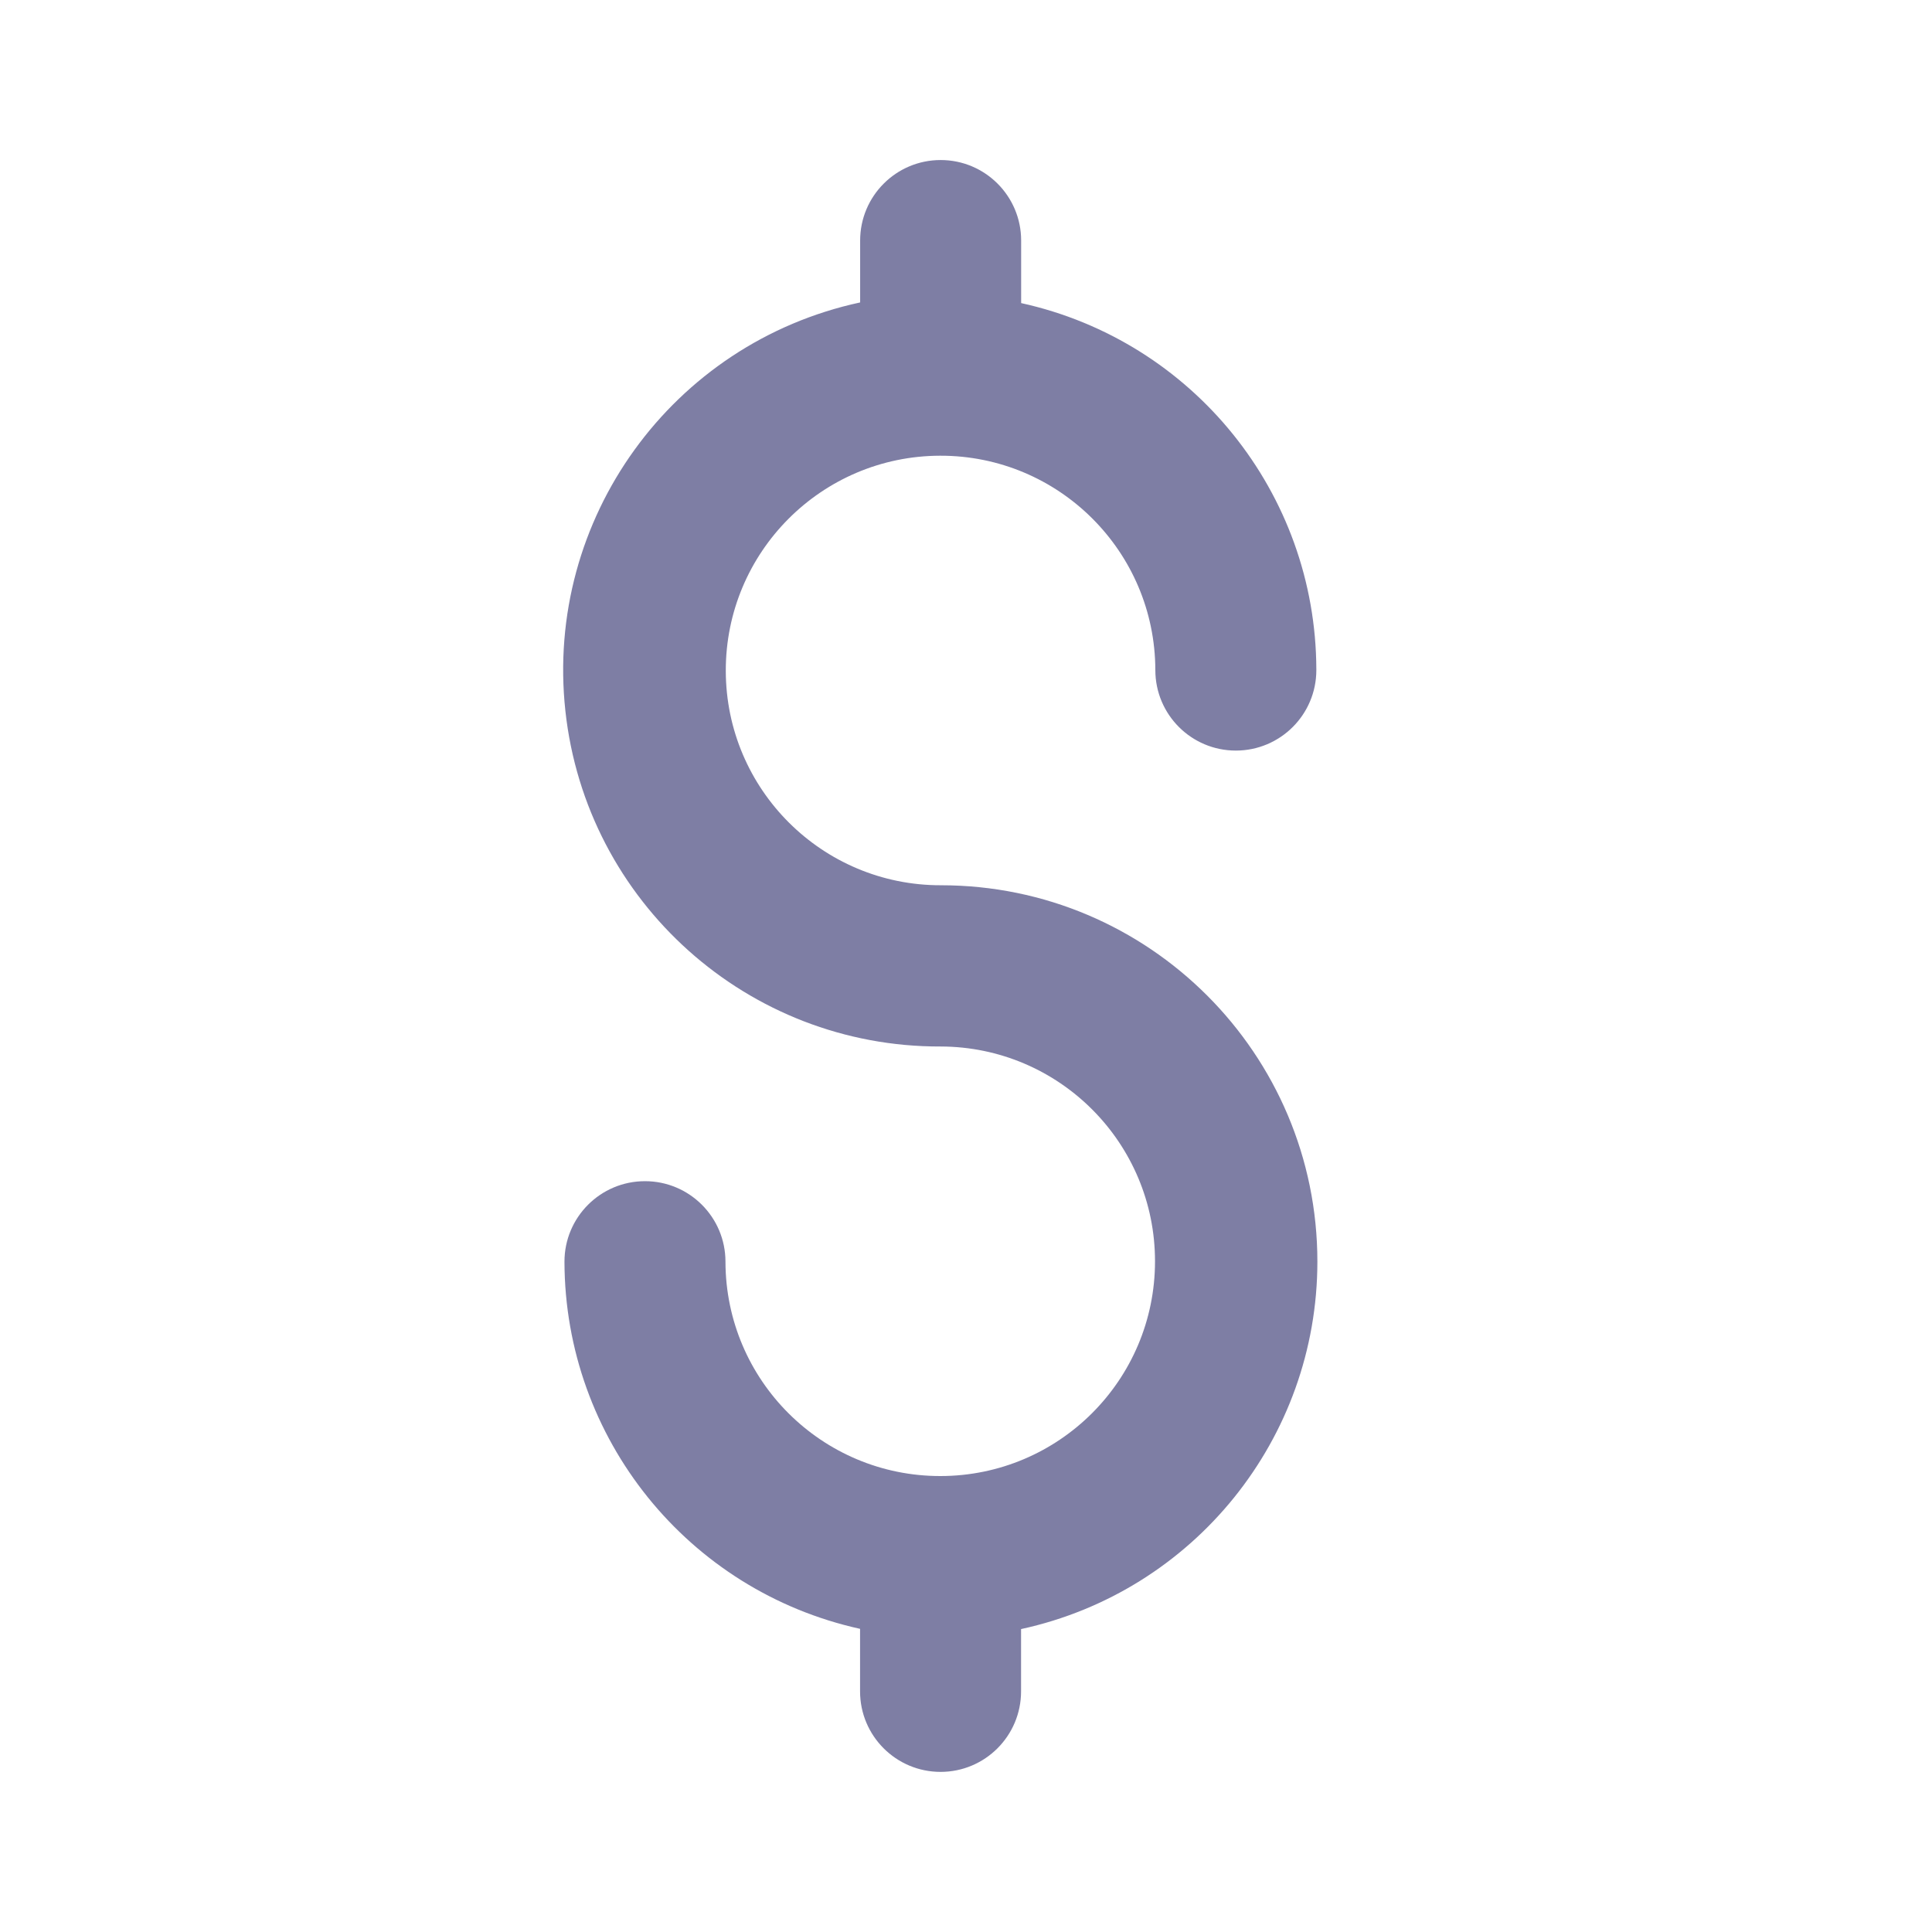
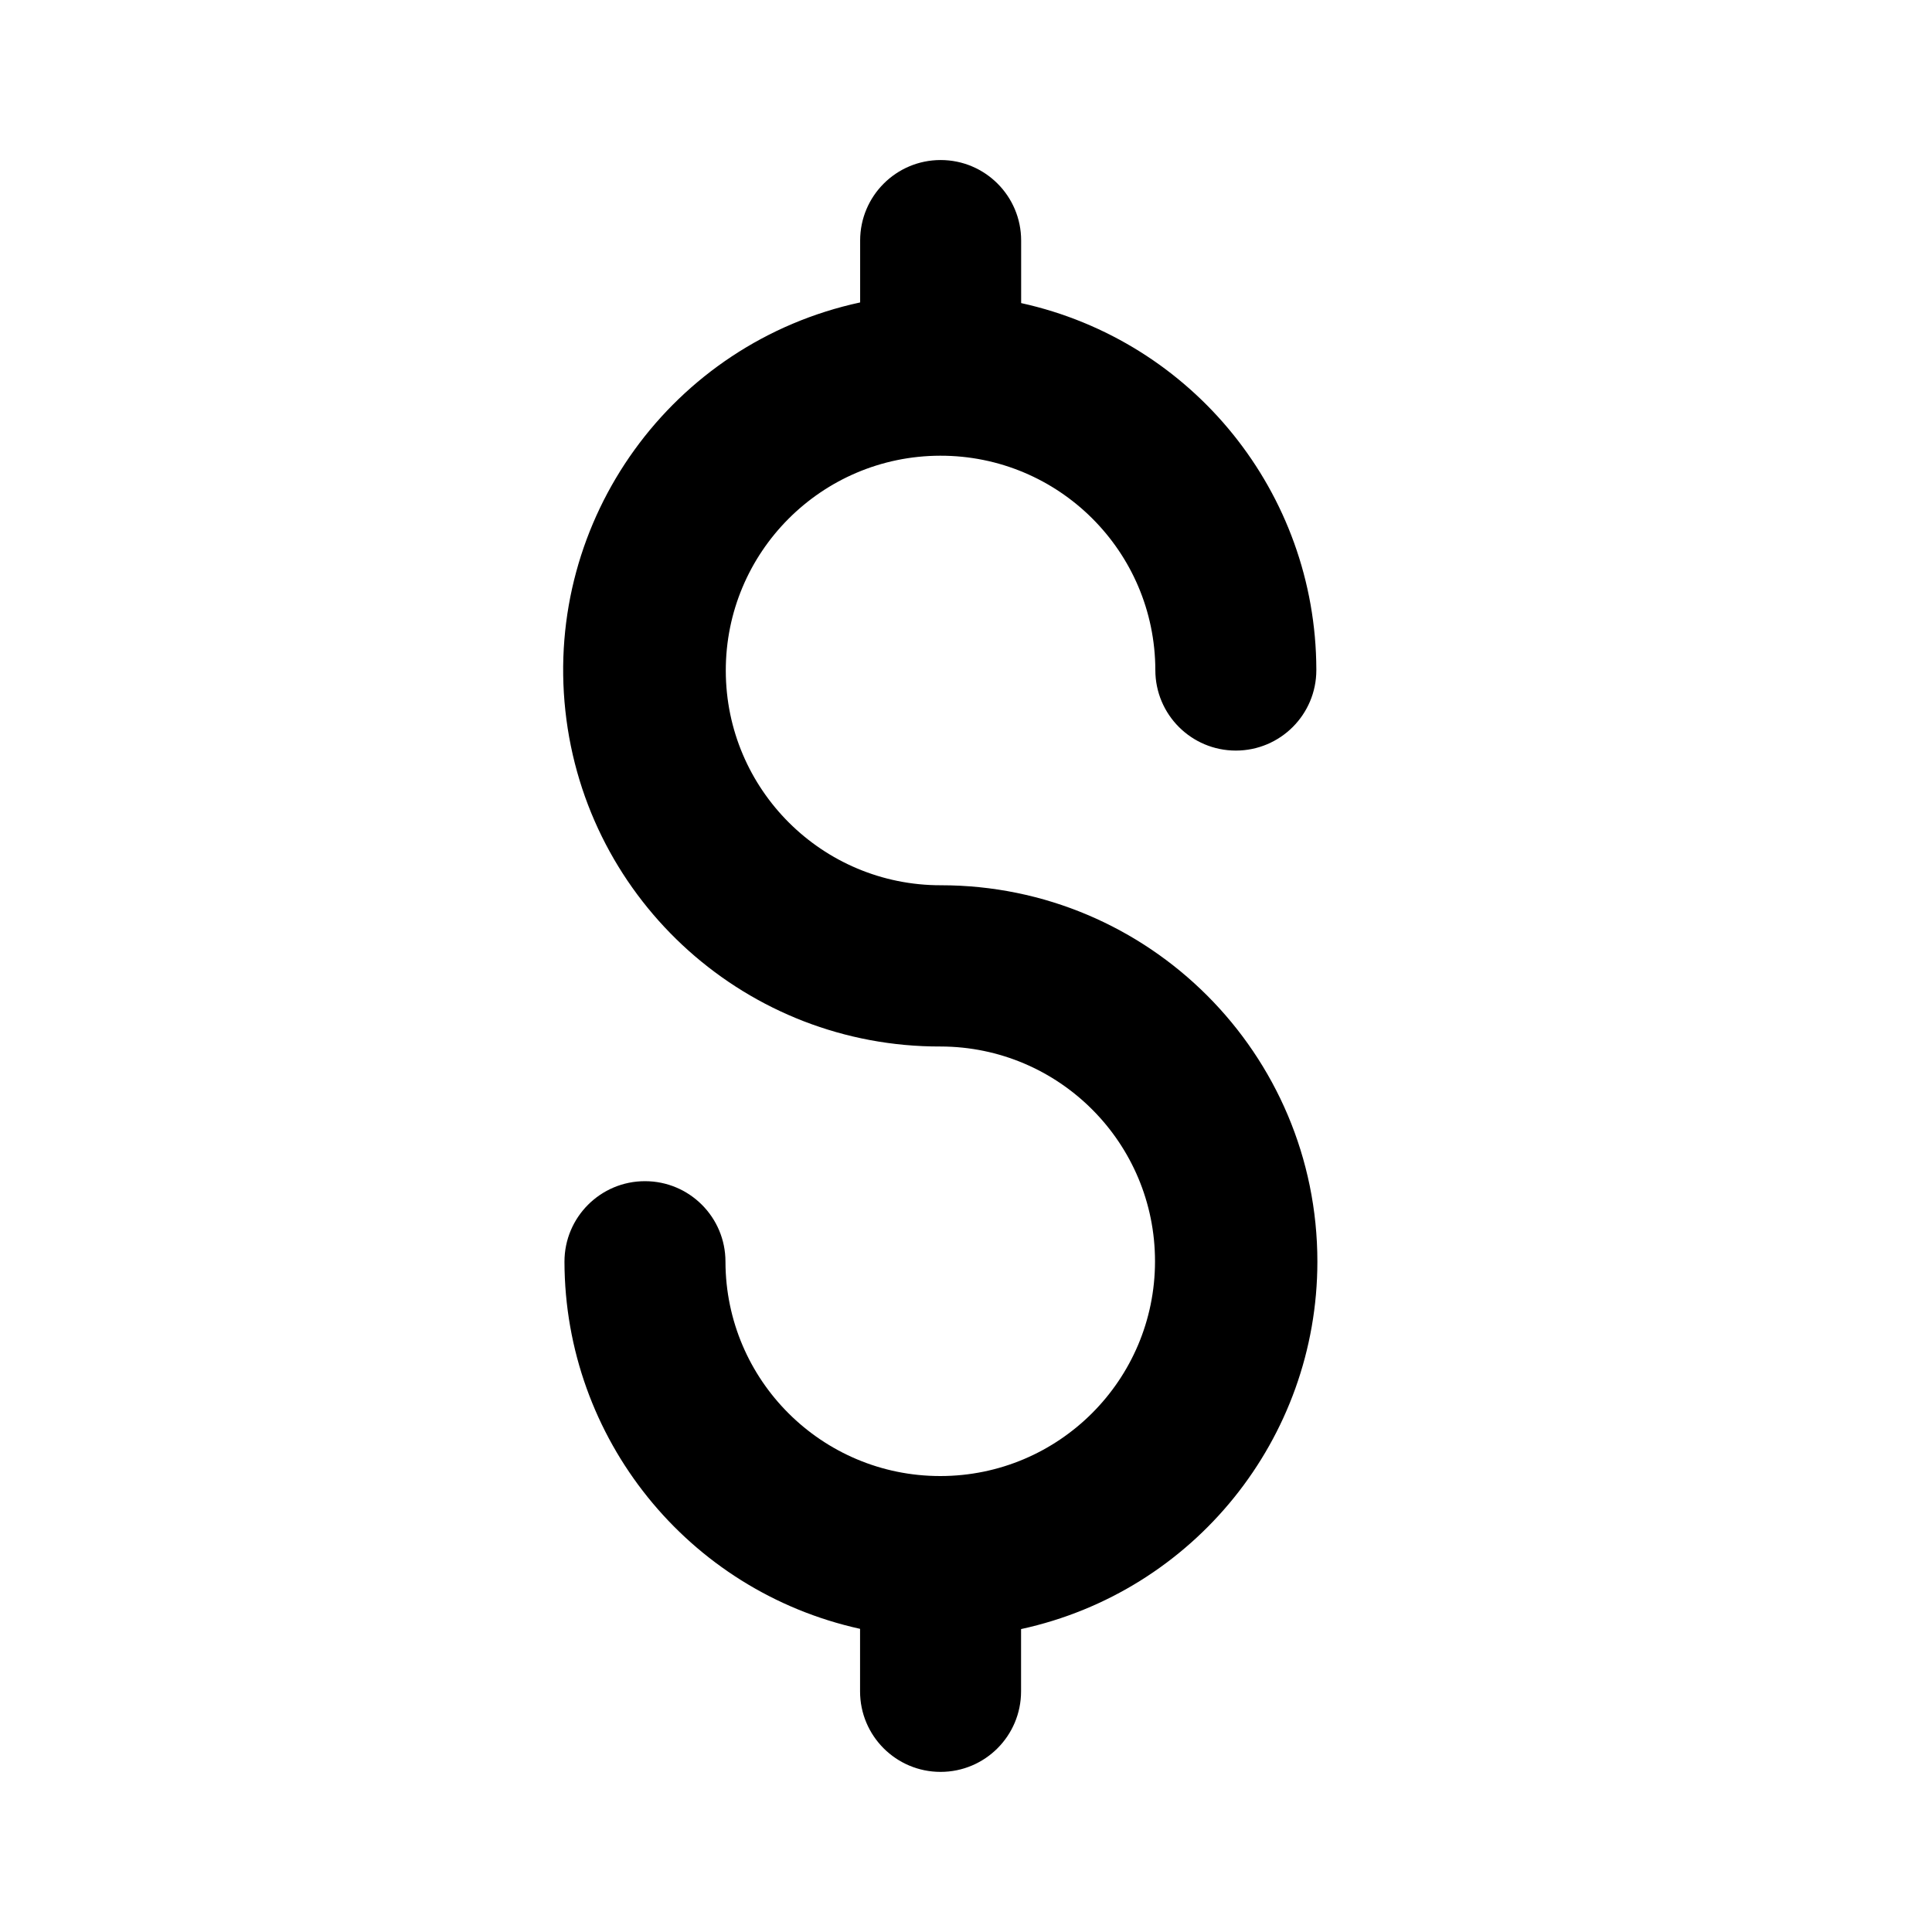
<svg xmlns="http://www.w3.org/2000/svg" width="24" height="24" viewBox="0 0 24 24">
  <defs>
    <clipPath id="clip-path">
      <rect id="Rectangle_11765" data-name="Rectangle 11765" width="24" height="24" rx="2" fill="none" stroke="#15c3b5" stroke-width="2" />
    </clipPath>
  </defs>
  <g id="set_icons" data-name="set icons" transform="translate(-93 -187)">
    <g id="icon-outlined_pay_pago_dinero_cash_peso_finance_finanzas" data-name="icon-outlined pay pago dinero cash peso finance finanzas" transform="translate(93 187)">
      <g id="Mask_Group_1370" data-name="Mask Group 1370" clip-path="url(#clip-path)">
-         <path id="Path_14465" data-name="Path 14465" d="M498.657,385.926a4.676,4.676,0,0,0-4.676-4.676,2.668,2.668,0,1,1,2.663-2.673,1,1,0,1,0,2,0v-.01a4.672,4.672,0,0,0-3.667-4.549v-.777a1,1,0,1,0-2,0v.769a4.674,4.674,0,0,0,1,9.243,2.668,2.668,0,1,1-2.673,2.673,1,1,0,0,0-2,0,4.68,4.68,0,0,0,3.672,4.561v.777a1,1,0,1,0,2,0v-.774A4.673,4.673,0,0,0,498.657,385.926Z" transform="translate(-482.292 -370.253)" fill="#7e7ea4" />
+         <path id="Path_14465" data-name="Path 14465" d="M498.657,385.926a4.676,4.676,0,0,0-4.676-4.676,2.668,2.668,0,1,1,2.663-2.673,1,1,0,1,0,2,0v-.01a4.672,4.672,0,0,0-3.667-4.549v-.777a1,1,0,1,0-2,0v.769a4.674,4.674,0,0,0,1,9.243,2.668,2.668,0,1,1-2.673,2.673,1,1,0,0,0-2,0,4.68,4.68,0,0,0,3.672,4.561v.777a1,1,0,1,0,2,0v-.774A4.673,4.673,0,0,0,498.657,385.926Z" transform="translate(-482.292 -370.253)" fill="#000" />
      </g>
    </g>
  </g>
</svg>
